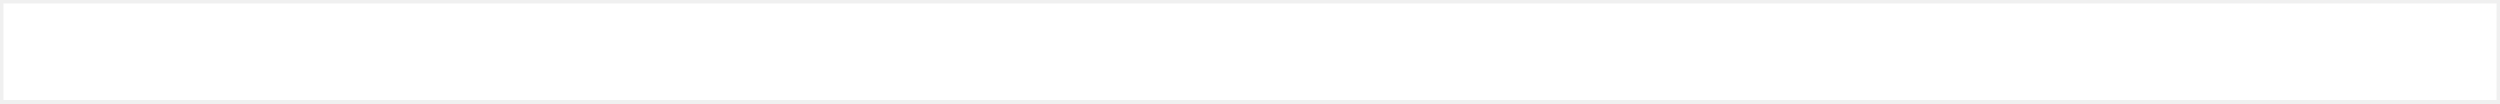
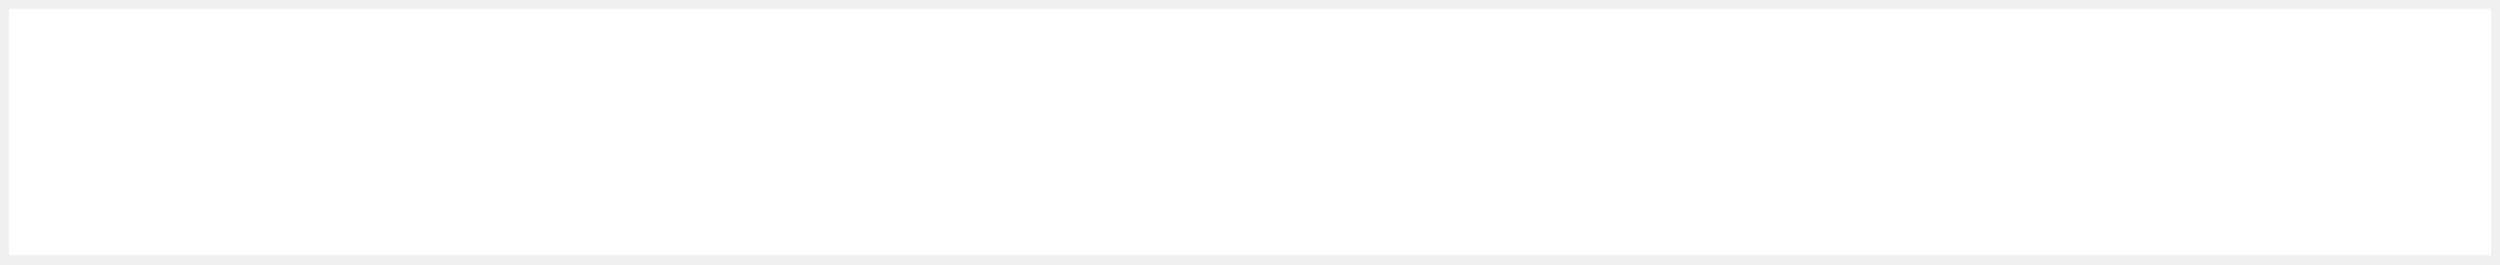
- <svg xmlns="http://www.w3.org/2000/svg" version="1.1" width="725px" height="30px">
-   <g transform="matrix(1 0 0 1 -142 -96 )">
-     <path d="M 143 97  L 866 97  L 866 125  L 143 125  L 143 97  Z " fill-rule="nonzero" fill="#ffffff" stroke="none" />
+ <svg xmlns="http://www.w3.org/2000/svg" version="1.1" width="284px" height="30px">
+   <g transform="matrix(1 0 0 1 -453 -39 )">
+     <path d="M 454 40  L 736 40  L 736 68  L 454 68  L 454 40  Z " fill-rule="nonzero" fill="#ffffff" stroke="none" />
  </g>
</svg>
